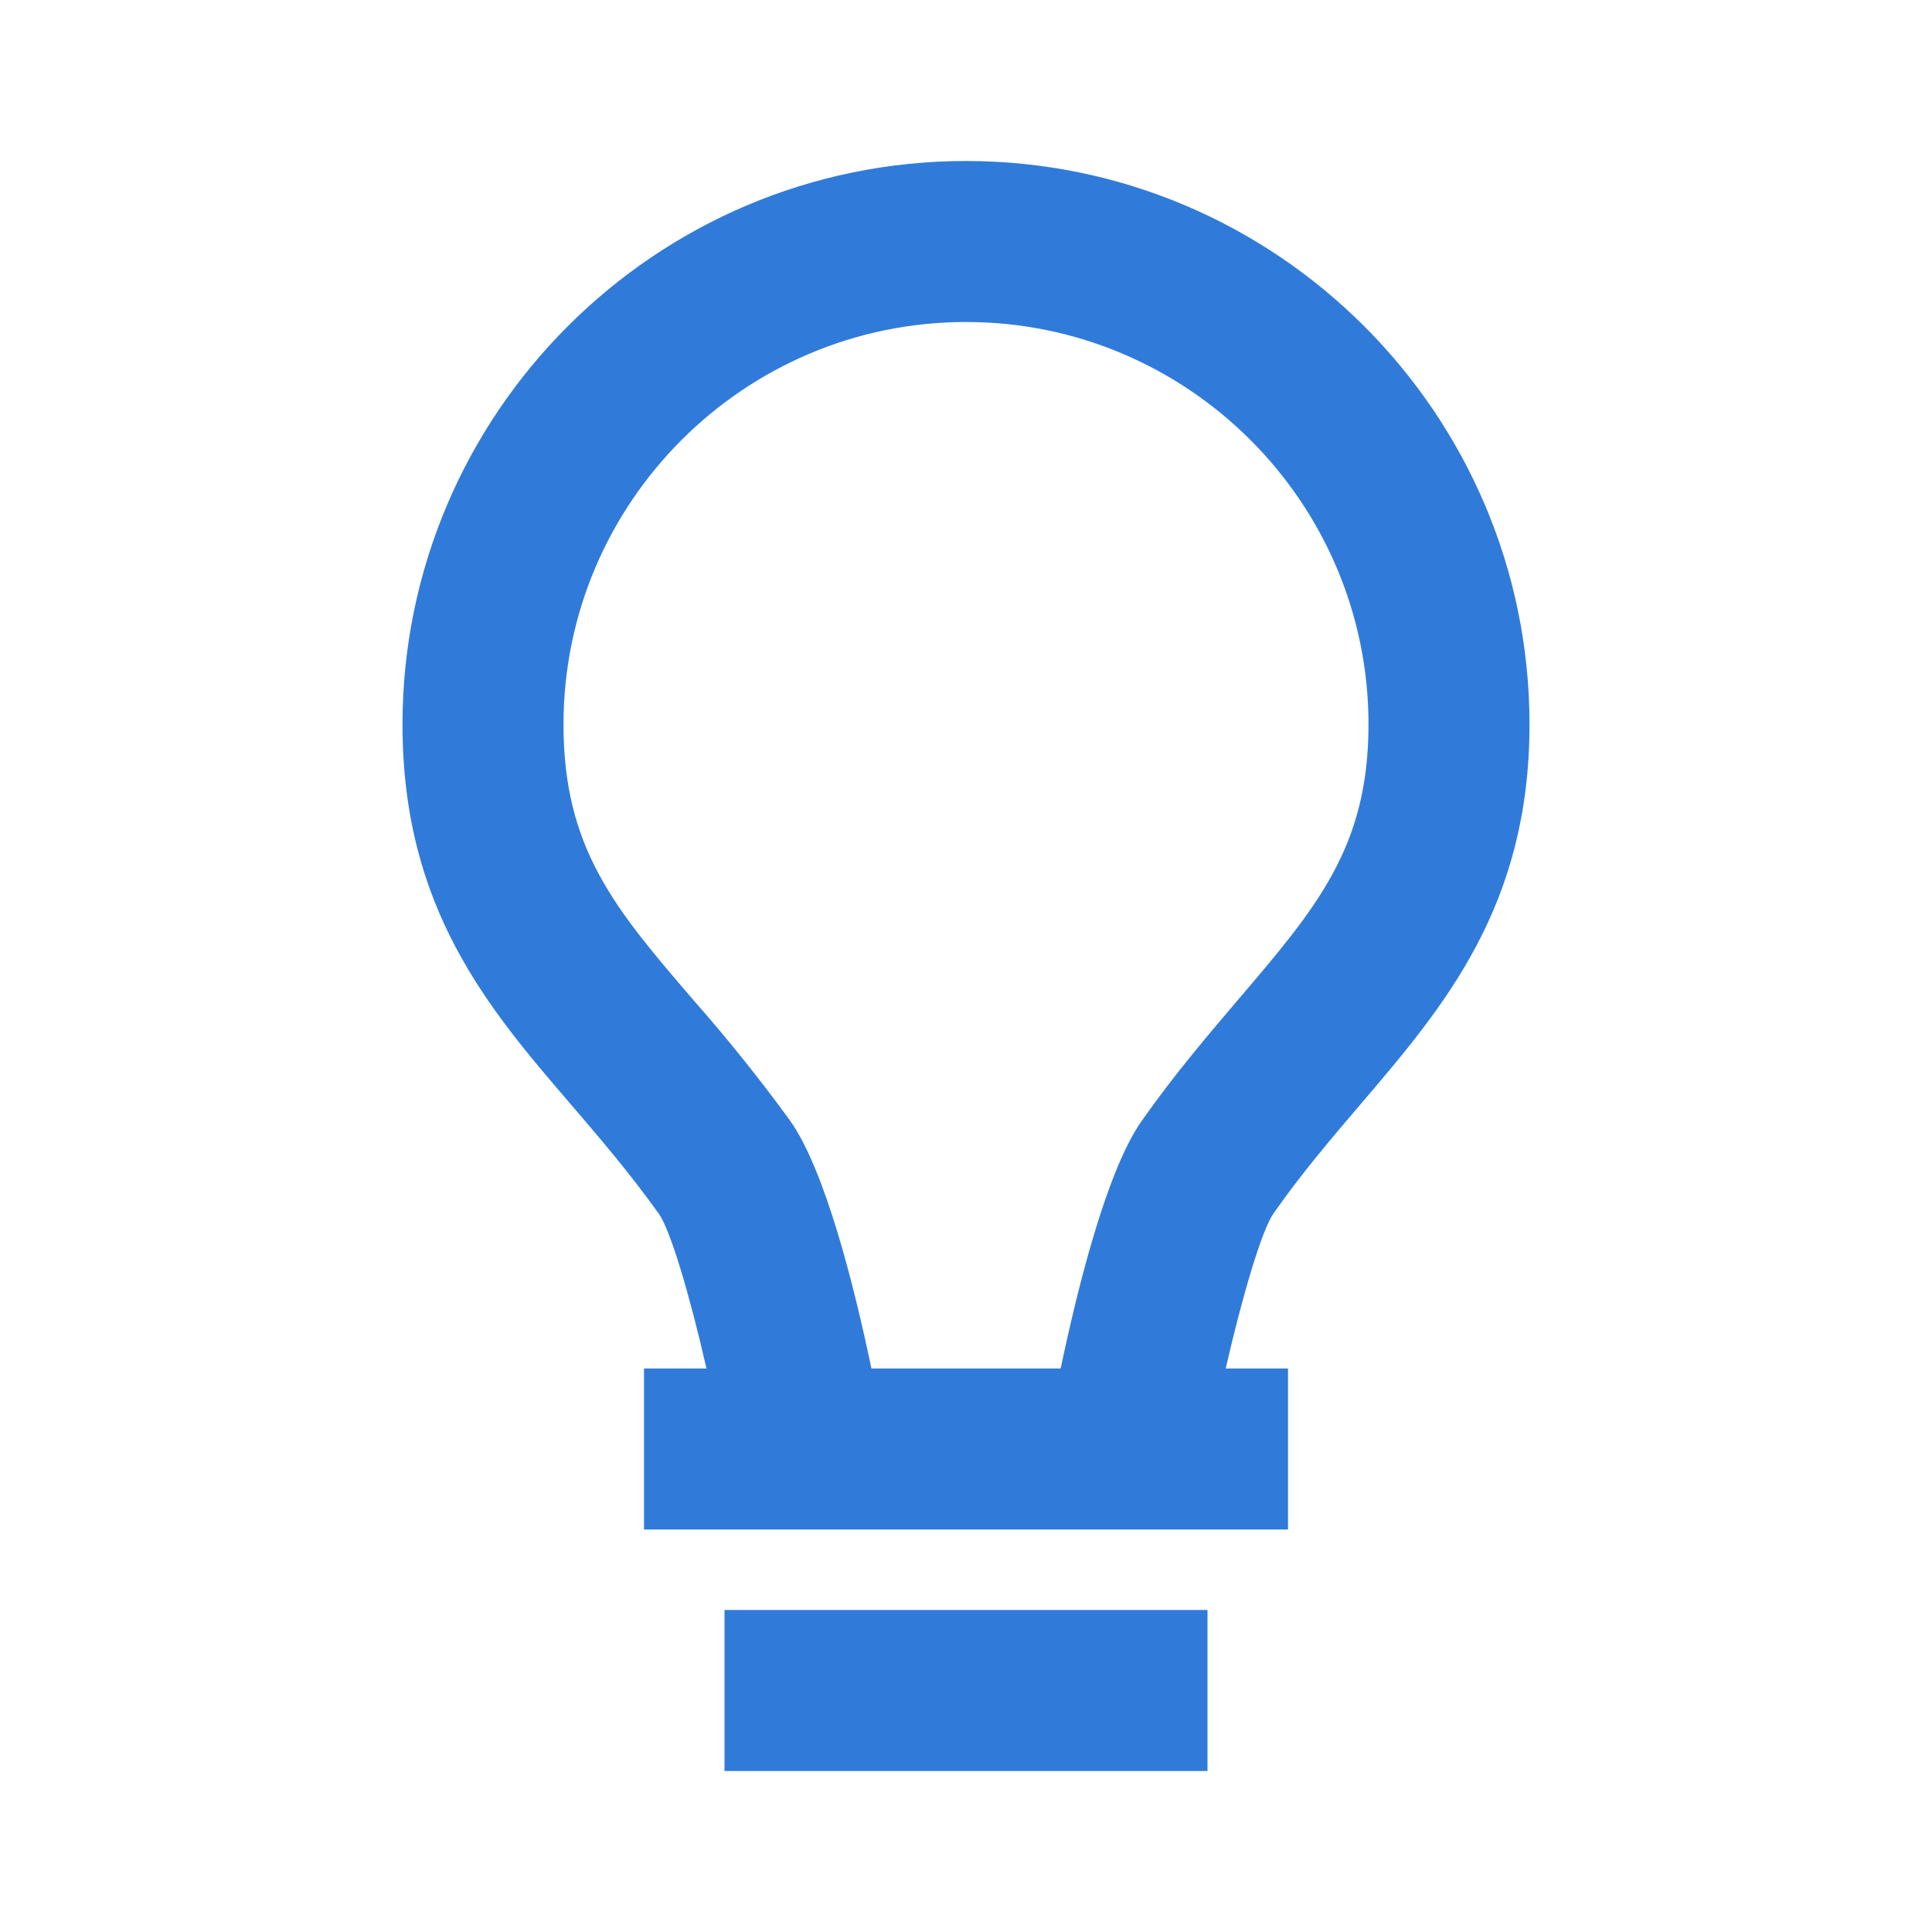
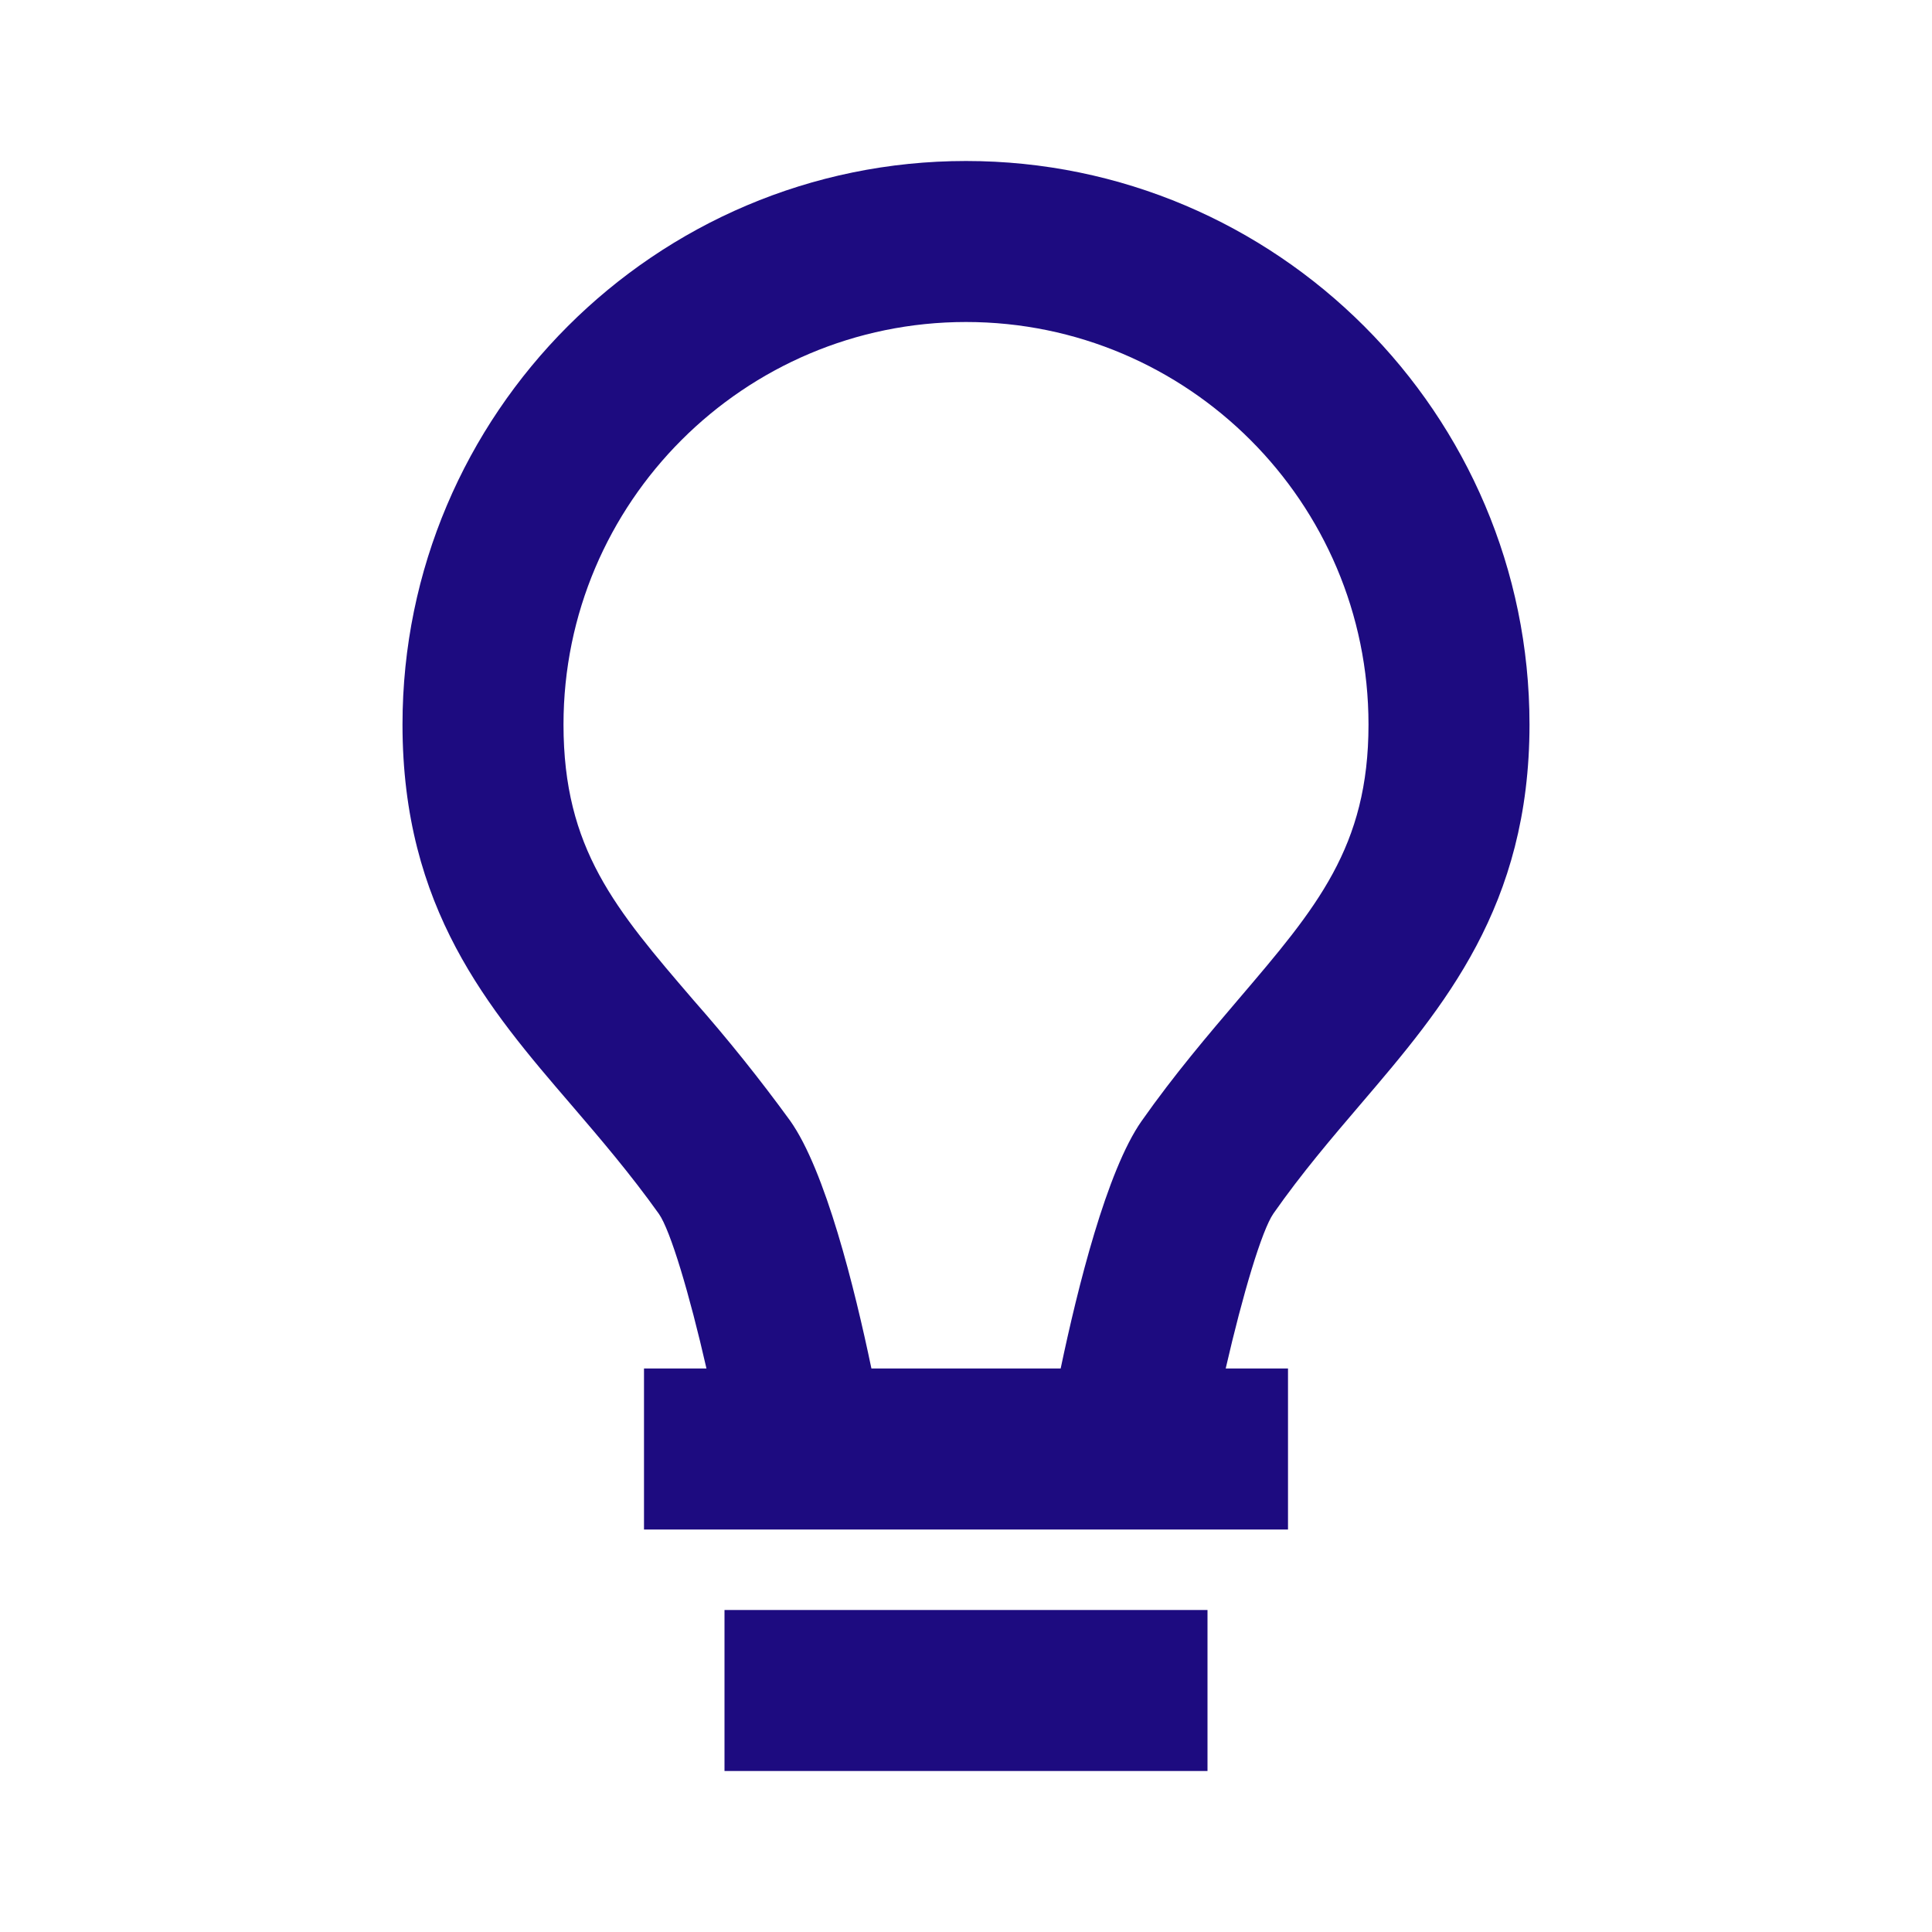
- <svg xmlns="http://www.w3.org/2000/svg" width="24" height="24" viewBox="0 0 24 24" style="fill: rgba(48, 123, 218, 1);transform: ;msFilter:;">
+ <svg xmlns="http://www.w3.org/2000/svg" width="24" height="24" viewBox="0 0 24 24" style="fill:#1d0b80;transform: ;msFilter:;">
  <path d="M9 20h6v2H9zm7.906-6.288C17.936 12.506 19 11.259 19 9c0-3.859-3.141-7-7-7S5 5.141 5 9c0 2.285 1.067 3.528 2.101 4.73.358.418.729.851 1.084 1.349.144.206.38.996.591 1.921H8v2h8v-2h-.774c.213-.927.45-1.719.593-1.925.352-.503.726-.94 1.087-1.363zm-2.724.213c-.434.617-.796 2.075-1.006 3.075h-2.351c-.209-1.002-.572-2.463-1.011-3.08a20.502 20.502 0 0 0-1.196-1.492C7.644 11.294 7 10.544 7 9c0-2.757 2.243-5 5-5s5 2.243 5 5c0 1.521-.643 2.274-1.615 3.413-.373.438-.796.933-1.203 1.512z" />
</svg>
